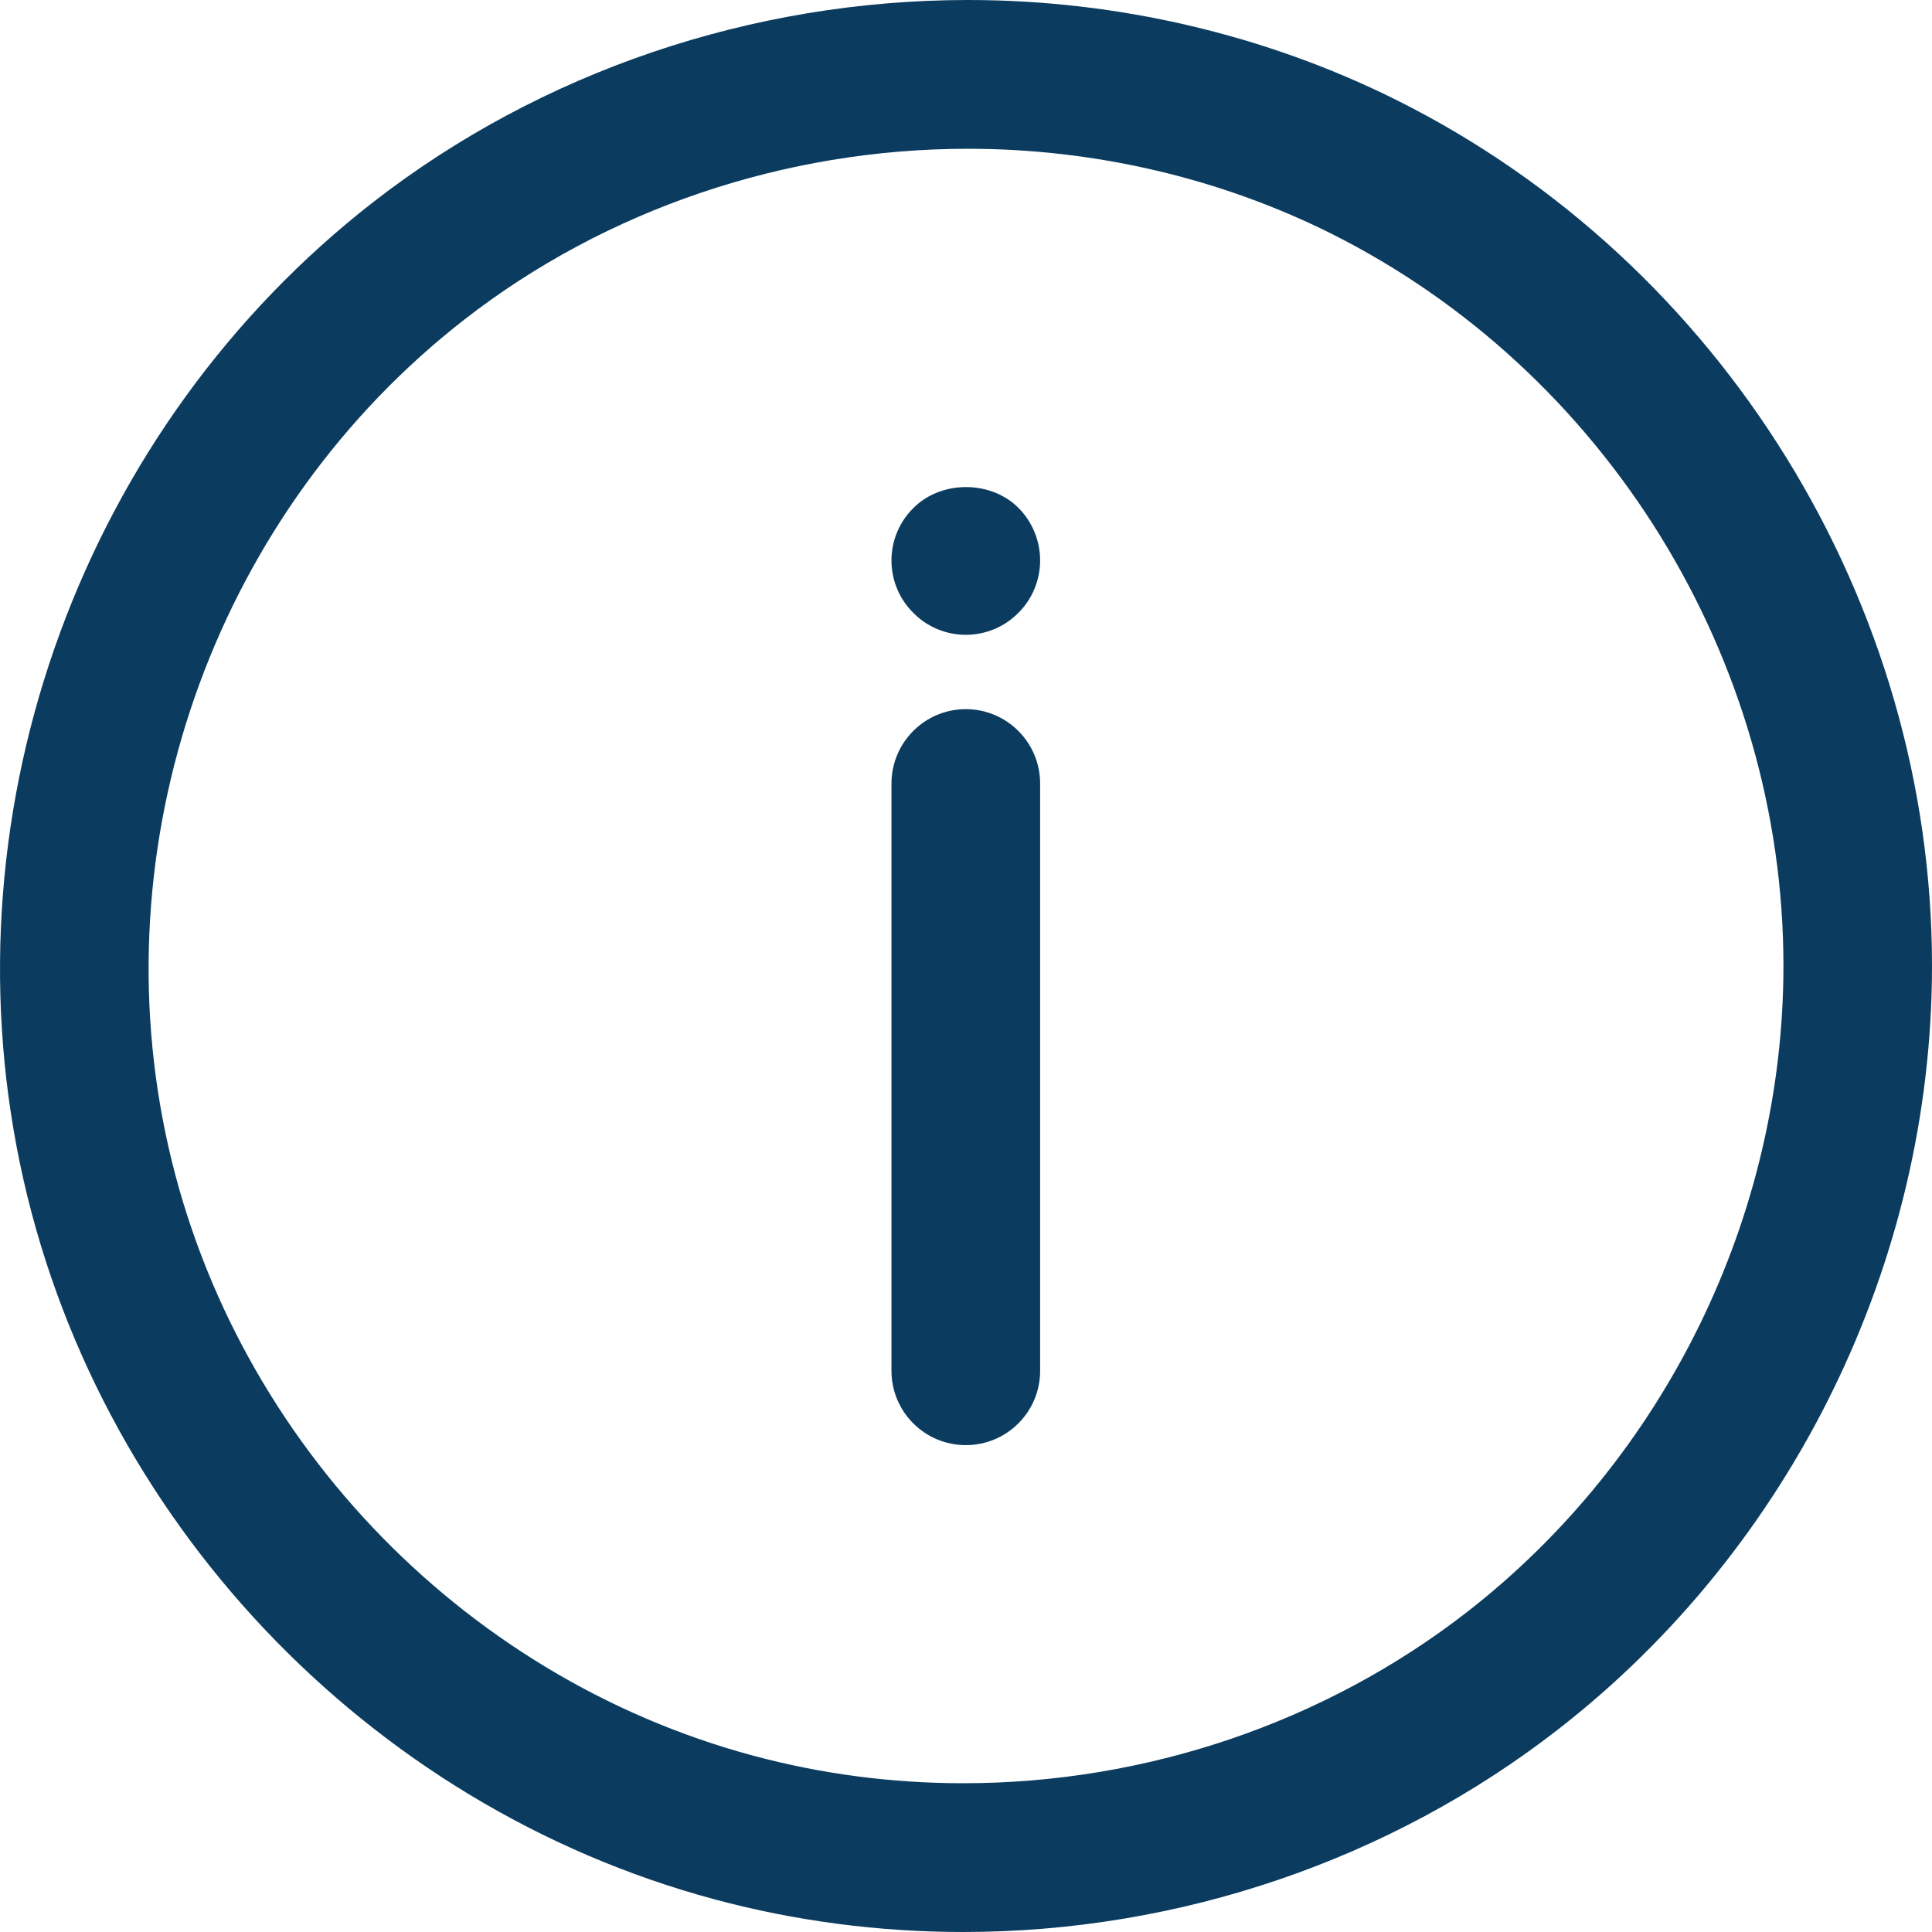
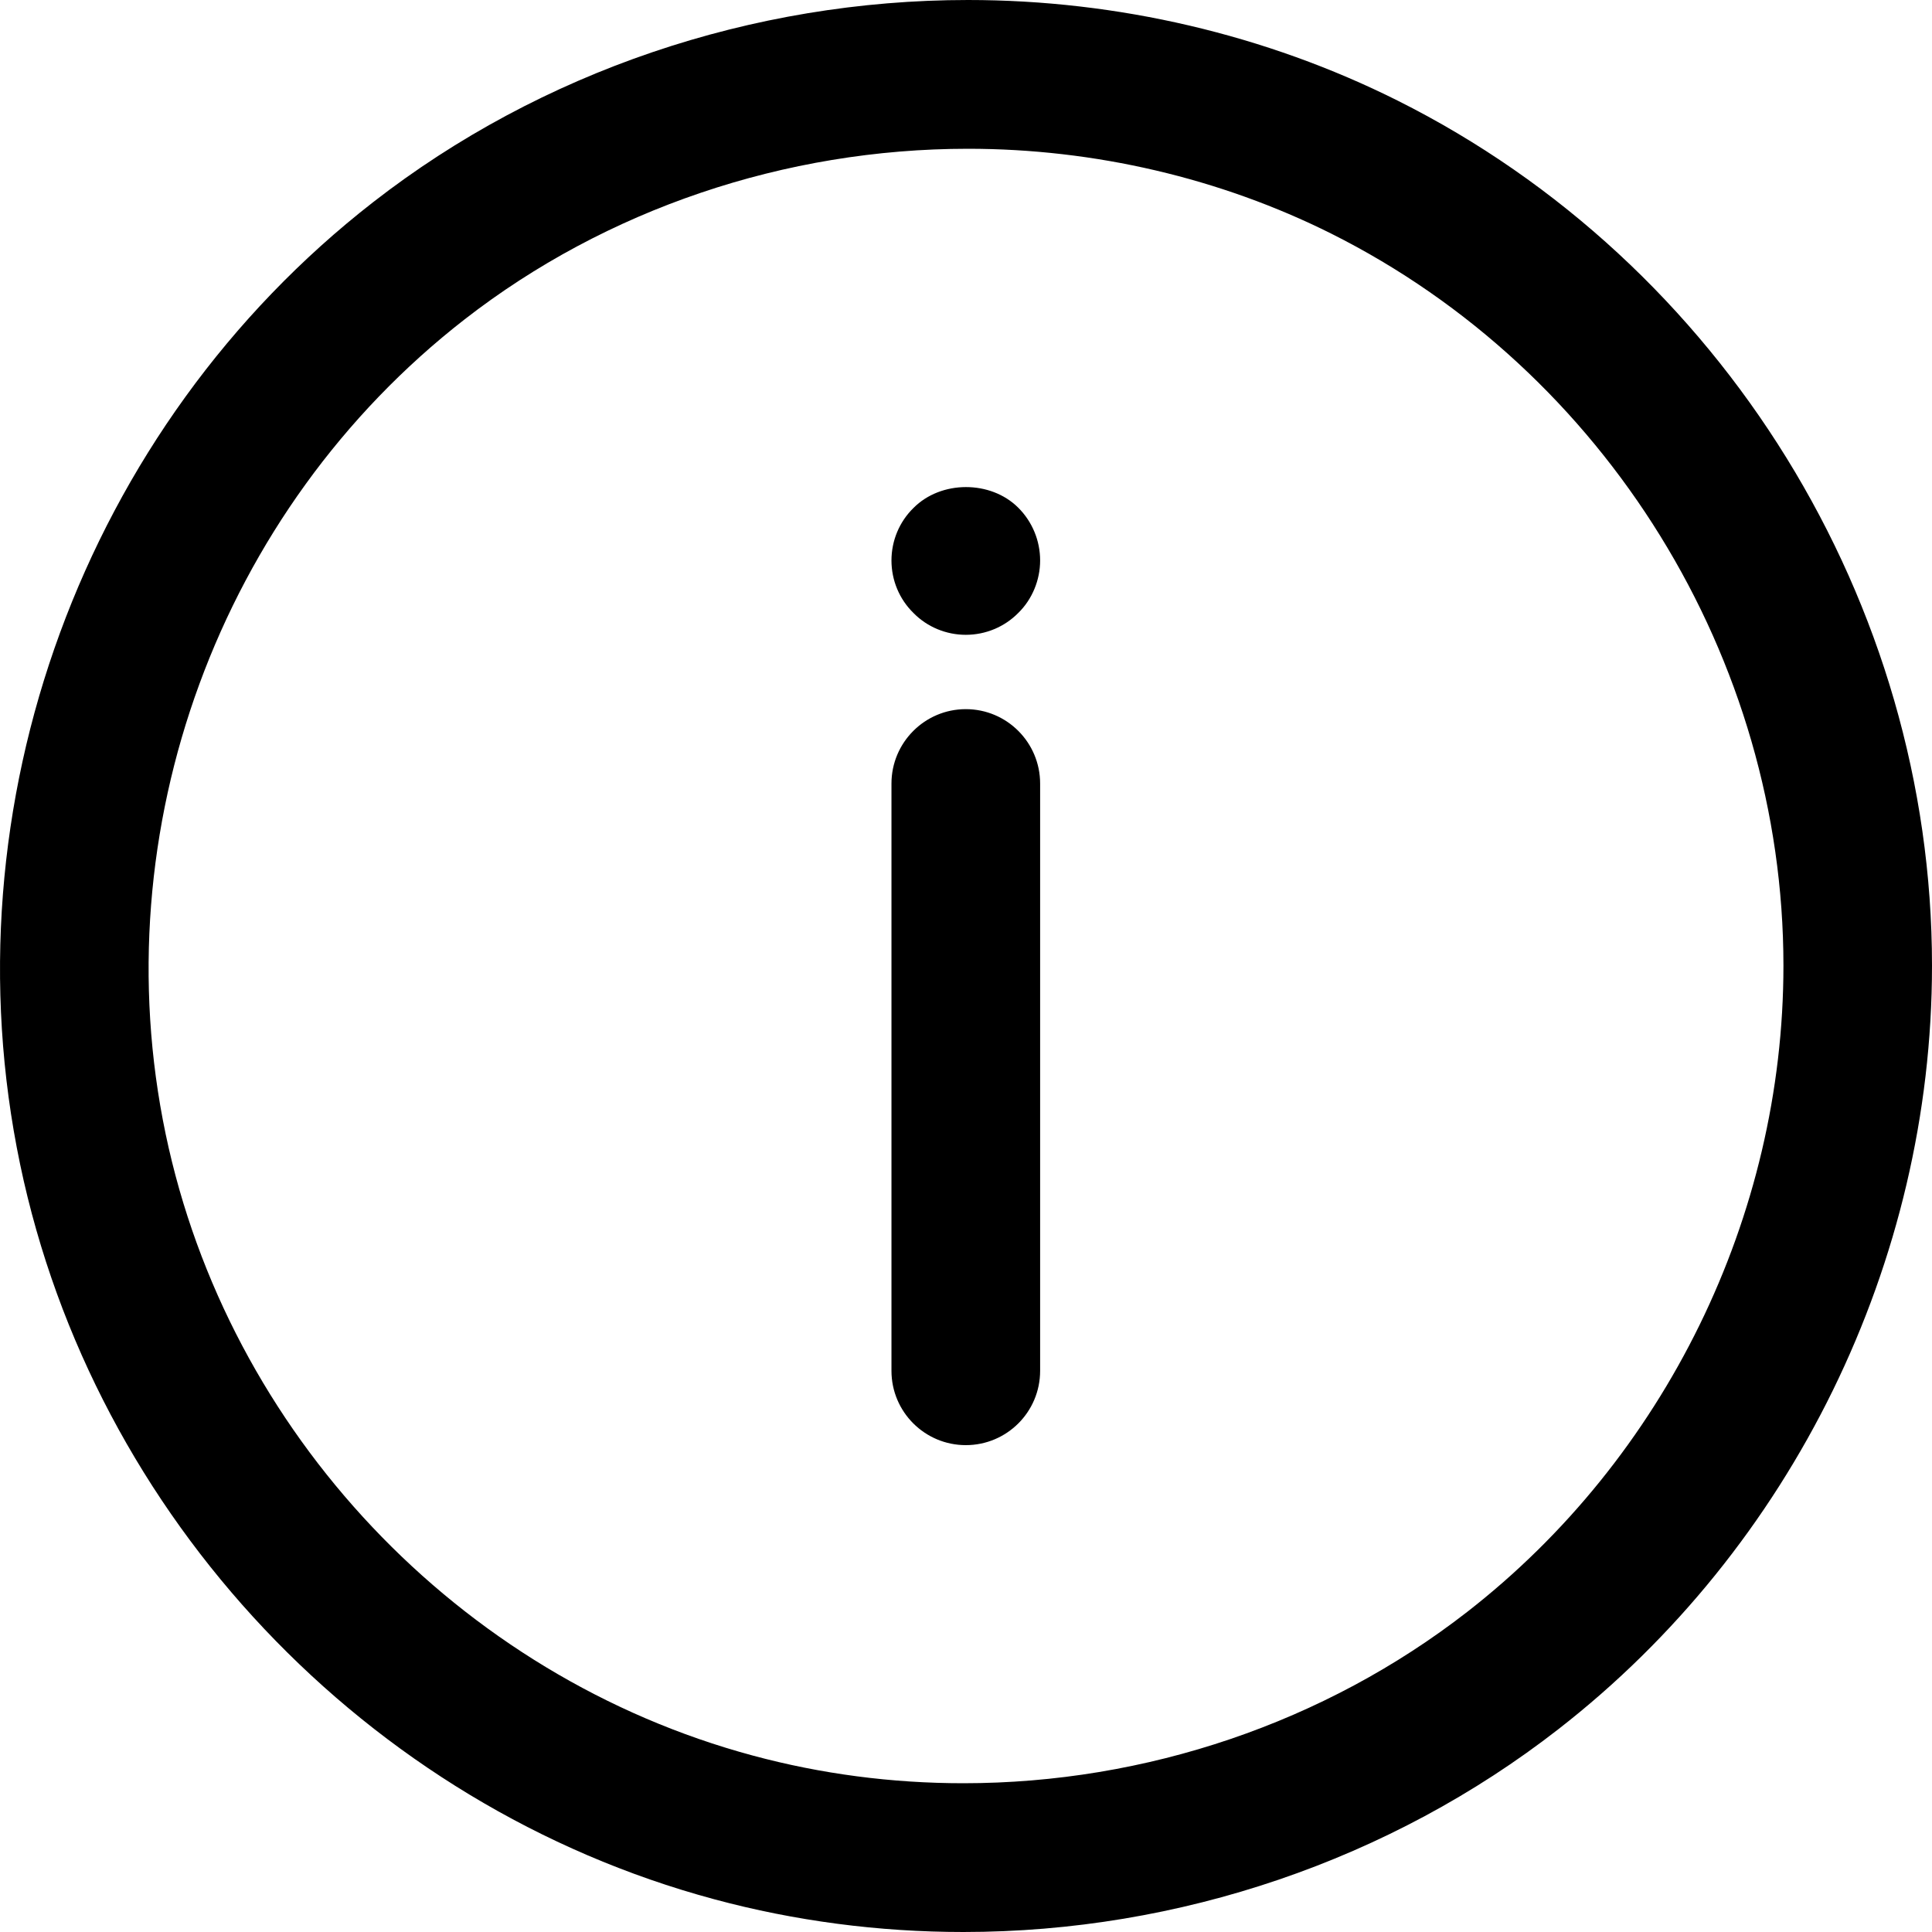
<svg xmlns="http://www.w3.org/2000/svg" width="19" height="19" viewBox="0 0 19 19">
  <defs>
    <clipPath id="a">
      <path d="M19,0 L19,19 L0,19 L0,0 L19,0 Z" />
    </clipPath>
    <clipPath id="b">
      <path d="M9.52,0 C10.991,0 12.451,0.342 13.744,0.989 C16.937,2.587 19,5.927 19,9.497 C19,12.409 17.626,15.217 15.325,17.006 C13.673,18.292 11.595,19 9.474,19 C8.643,19 7.818,18.892 7.024,18.678 C3.602,17.757 0.923,14.92 0.198,11.451 C-0.54,7.917 0.823,4.202 3.671,1.987 C5.318,0.706 7.395,0 9.52,0 Z M9.52,1.463 C7.719,1.463 5.96,2.059 4.569,3.141 C2.158,5.016 1.004,8.161 1.629,11.152 C2.242,14.086 4.509,16.486 7.404,17.265 C8.075,17.446 8.771,17.537 9.474,17.537 C11.272,17.537 13.031,16.939 14.429,15.852 C16.376,14.337 17.539,11.961 17.539,9.497 C17.539,6.476 15.793,3.65 13.091,2.297 C12,1.752 10.765,1.463 9.52,1.463 Z M9.498,6.974 C9.902,6.974 10.229,7.302 10.229,7.706 L10.229,13.481 C10.229,13.885 9.902,14.212 9.498,14.212 C9.095,14.212 8.767,13.885 8.767,13.481 L8.767,7.706 C8.767,7.302 9.095,6.974 9.498,6.974 Z M10.014,4.993 C10.153,5.132 10.229,5.318 10.229,5.512 C10.229,5.702 10.153,5.892 10.014,6.028 C9.878,6.166 9.692,6.243 9.498,6.243 C9.305,6.243 9.118,6.166 8.983,6.028 C8.844,5.892 8.767,5.706 8.767,5.512 C8.767,5.318 8.844,5.132 8.983,4.996 C9.254,4.722 9.743,4.722 10.014,4.993 Z" />
    </clipPath>
  </defs>
-   <g fill="#0B3C5F" clip-path="url(#a)">
+   <g fill="#000" clip-path="url(#a)">
    <g clip-path="url(#b)">
      <polygon points="0 0 19 0 19 19 0 19 0 0" />
    </g>
  </g>
</svg>
